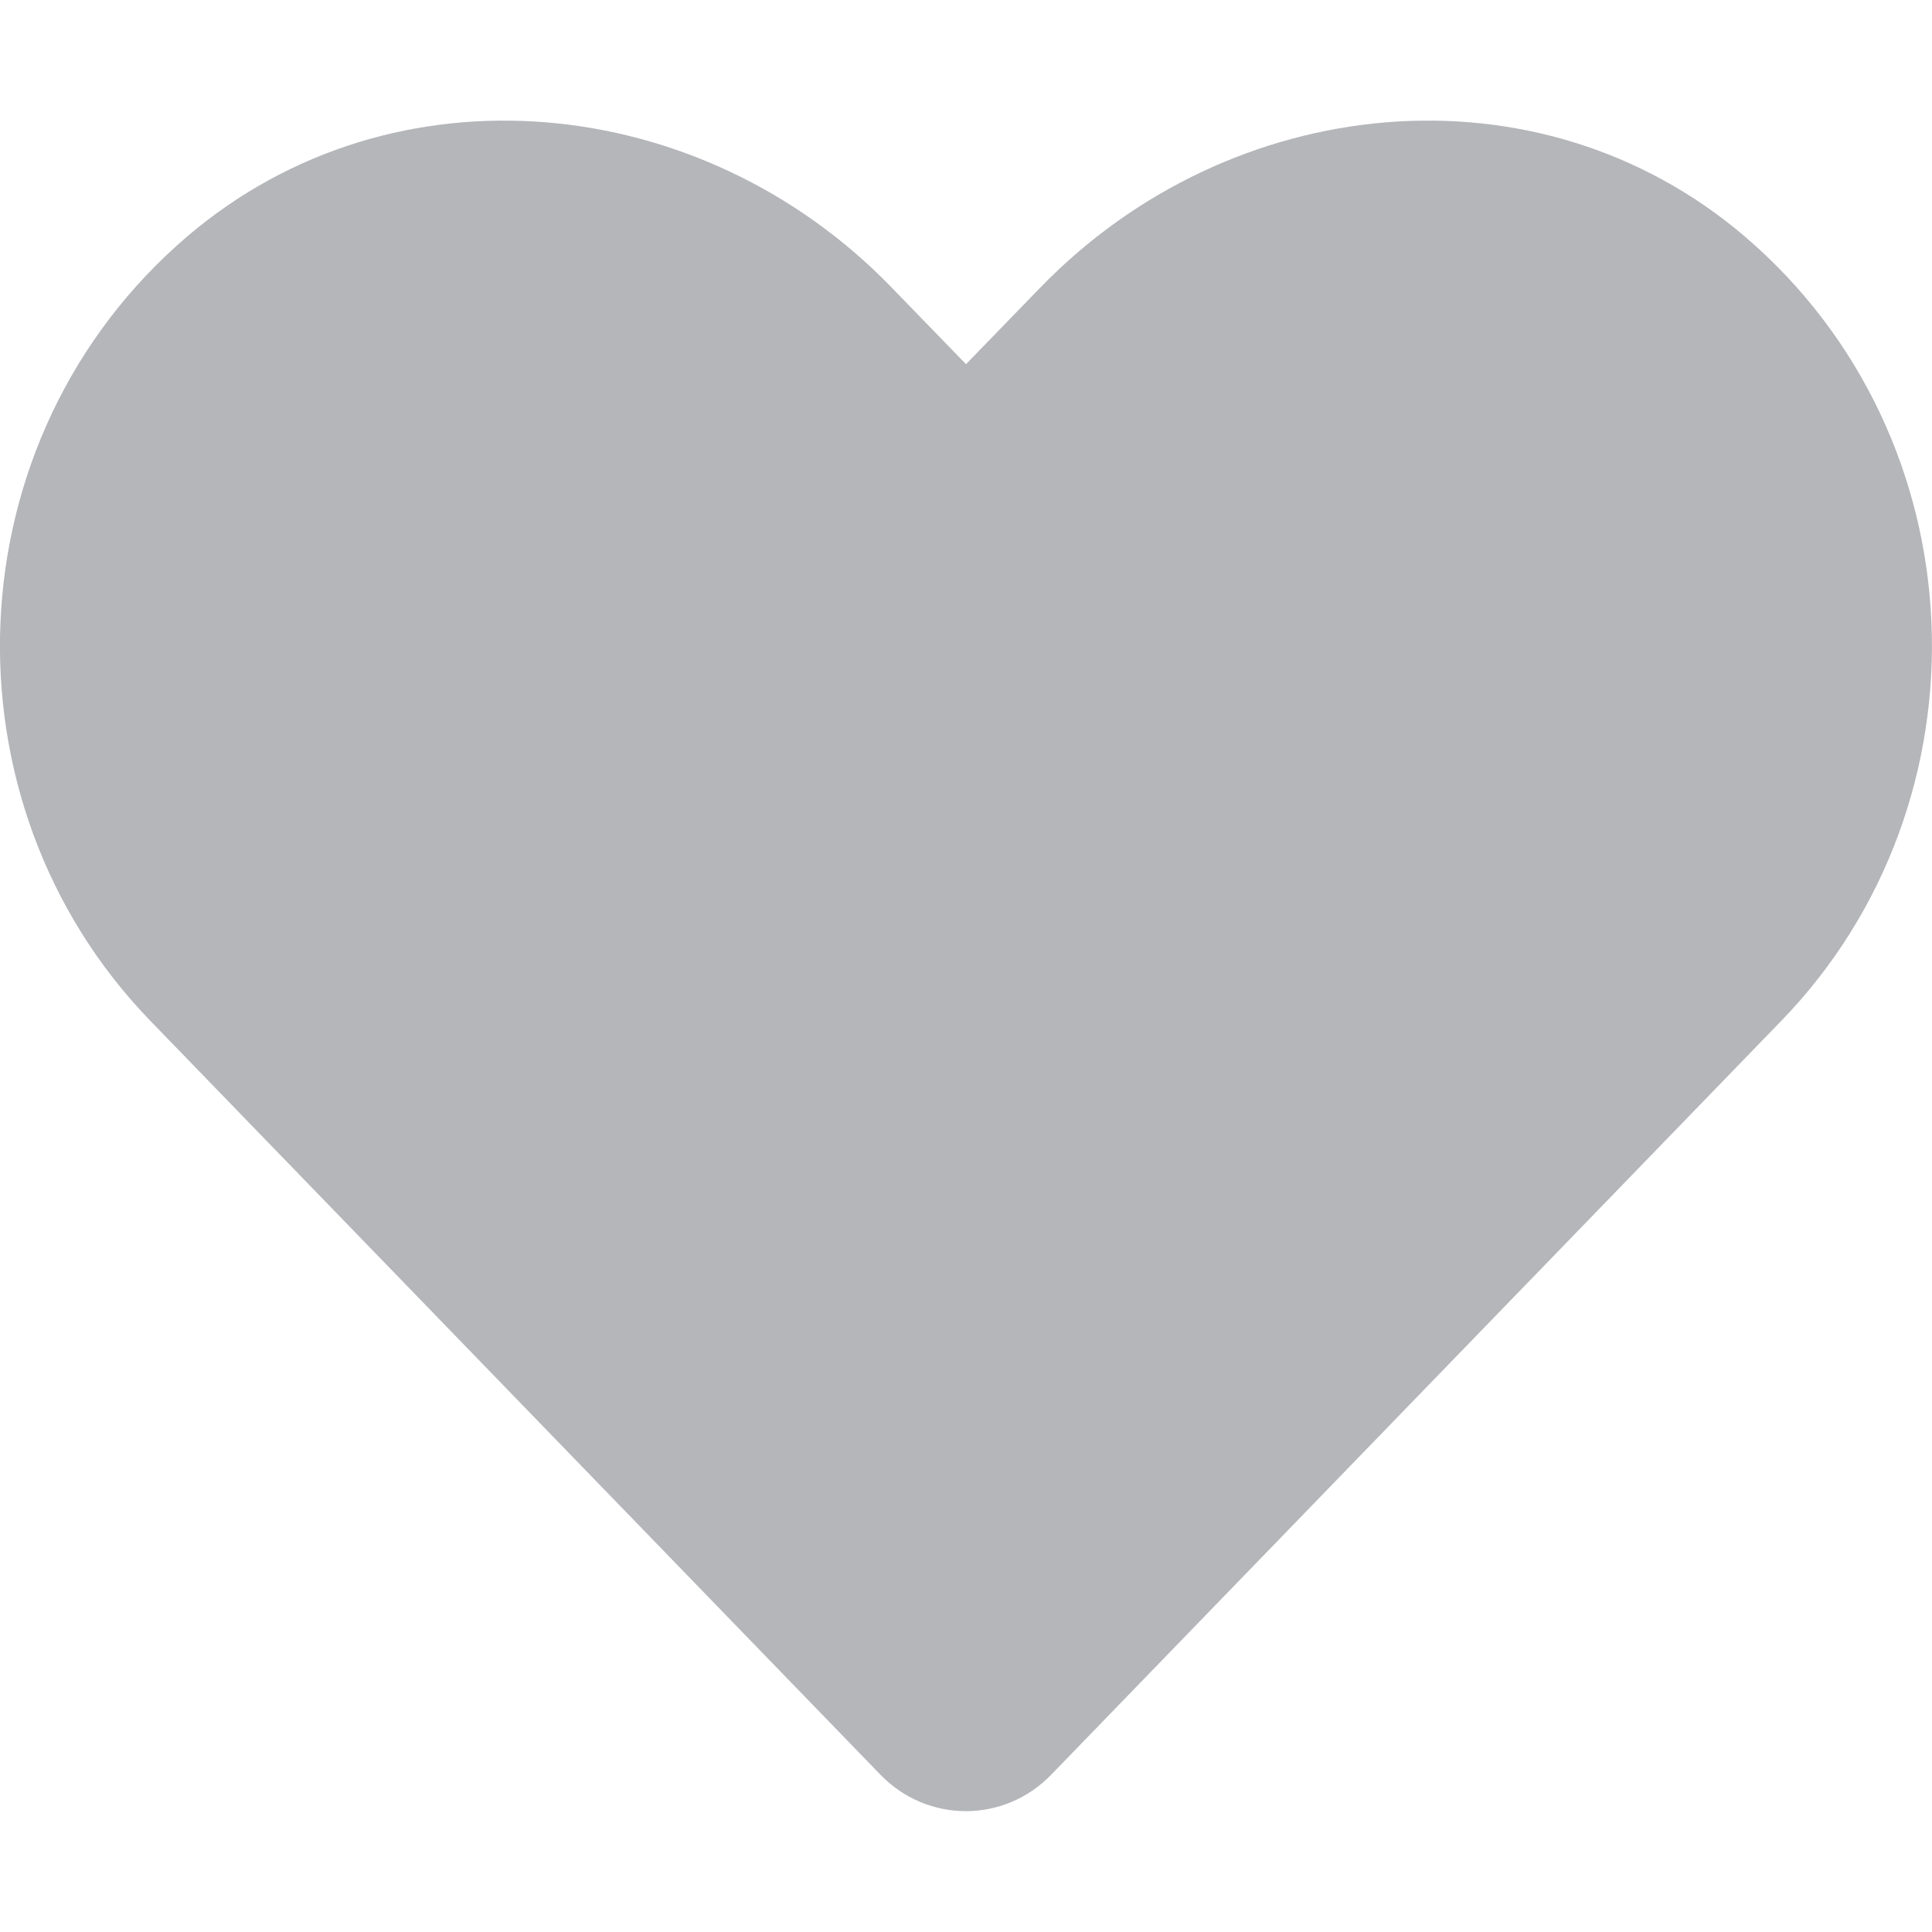
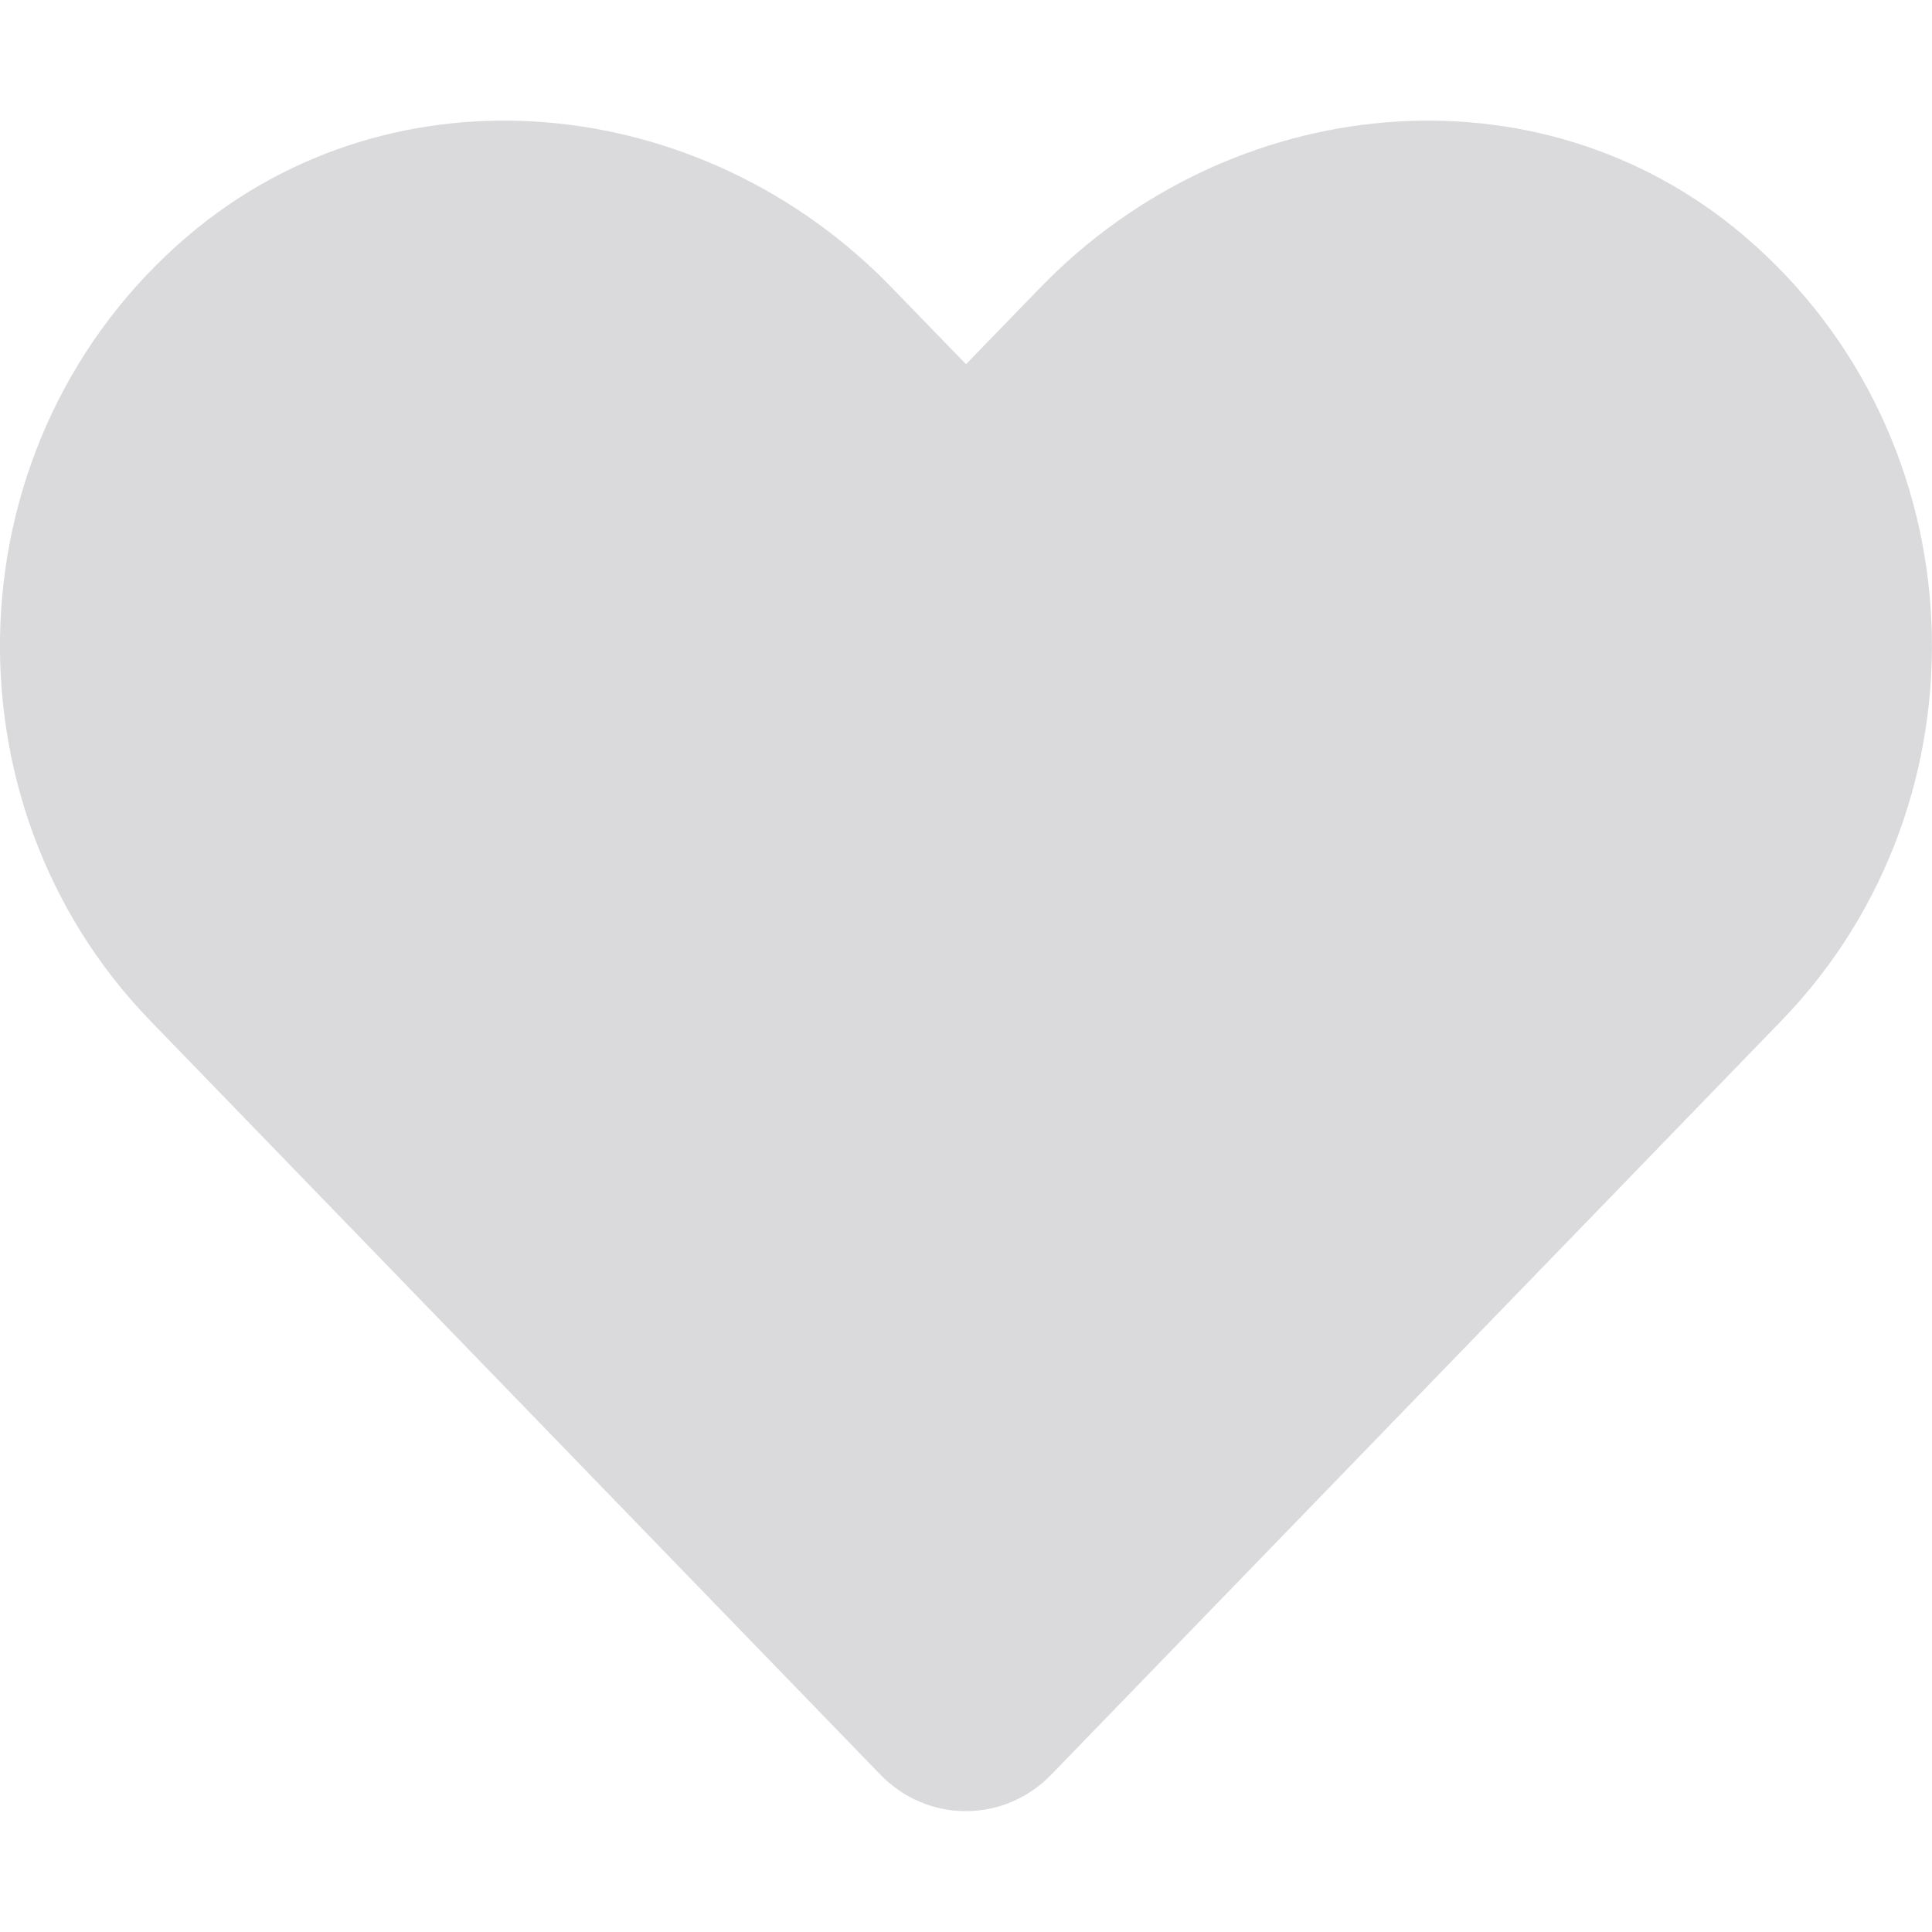
- <svg xmlns="http://www.w3.org/2000/svg" width="16" height="16" viewBox="0 0 16 16" fill="#b5b6ba">
+ <svg xmlns="http://www.w3.org/2000/svg" width="16" height="16" viewBox="0 0 16 16" fill="#b5b6ba" opacity="0.5">
  <path d="M14.447 1.956C12.734 0.497 10.188 0.759 8.616 2.381L8 3.016L7.384 2.381C5.816 0.759 3.266 0.497 1.553 1.956C-0.409 3.631 -0.513 6.638 1.244 8.453L7.291 14.697C7.681 15.1 8.316 15.1 8.706 14.697L14.753 8.453C16.512 6.638 16.409 3.631 14.447 1.956Z">
    </path>
</svg>
